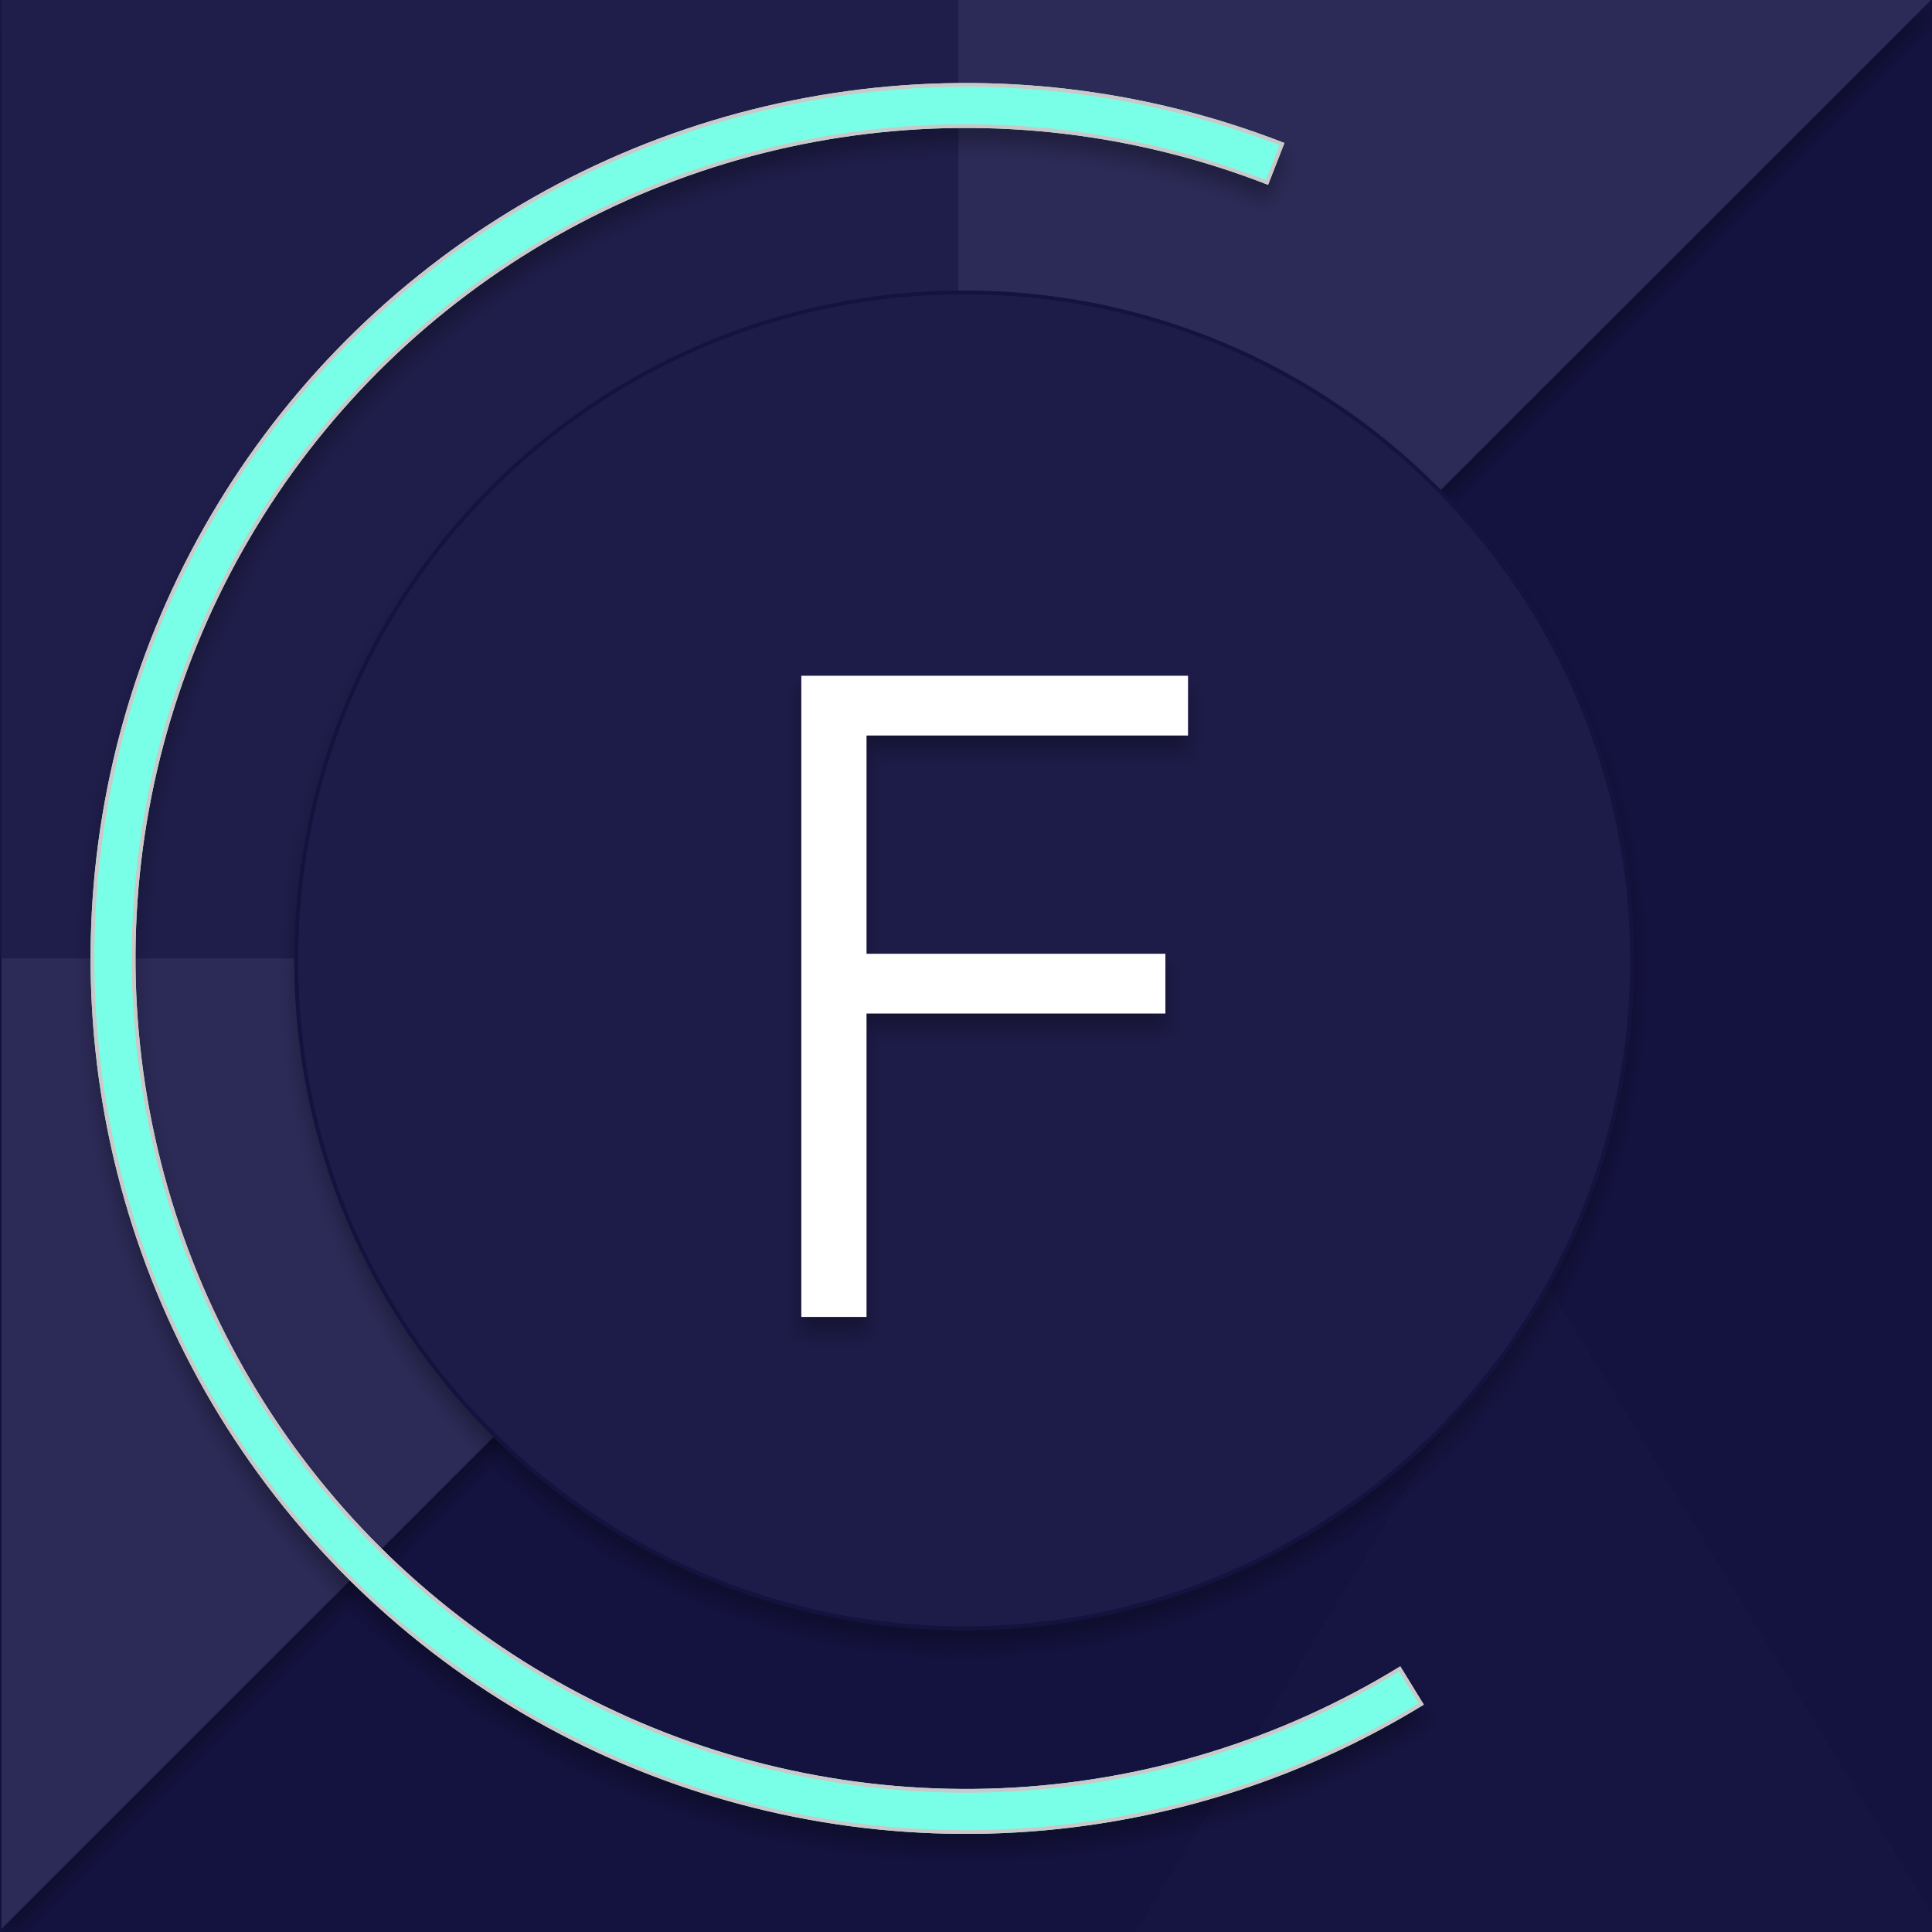
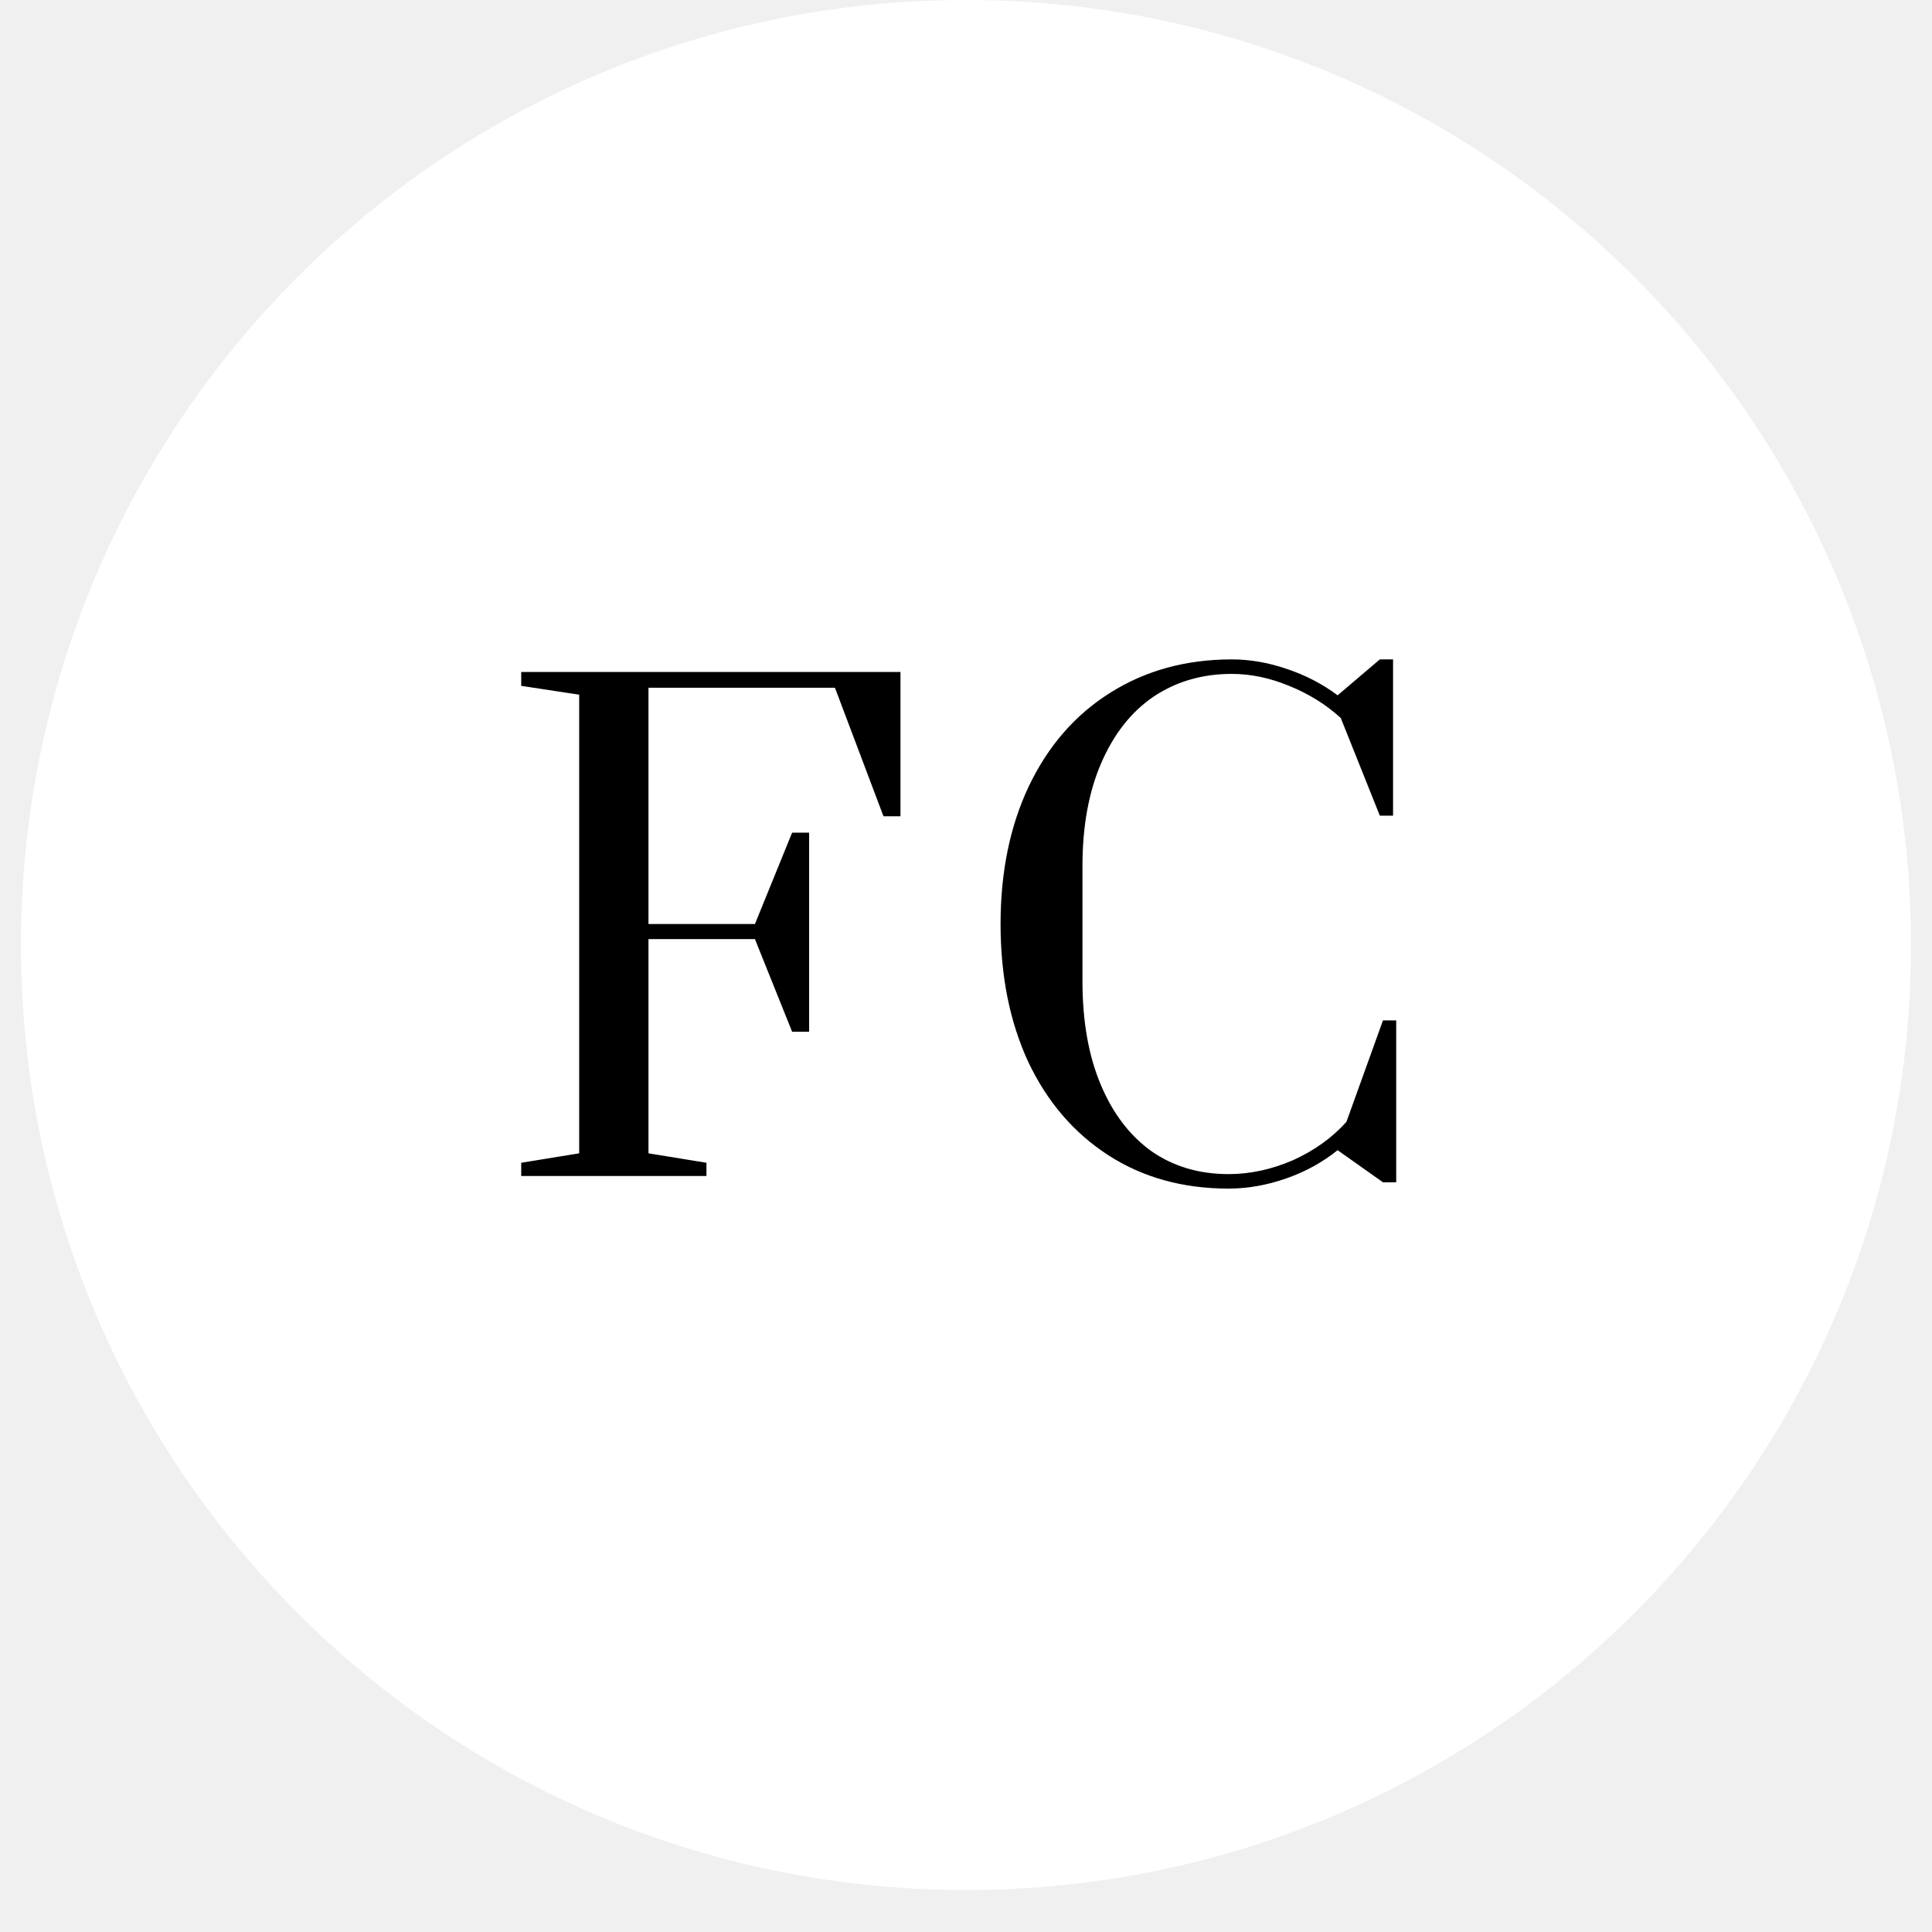
- <svg xmlns="http://www.w3.org/2000/svg" width="512" height="512" viewBox="0 0 512 512" fill="none">
-   <g clip-path="url(#clip0)">
-     <rect width="512" height="512" fill="#14123E" />
-     <g filter="url(#filter0_d)">
-       <path d="M0.373 -3.544L515.286 -3.543L0.373 511.202L0.373 -3.544Z" fill="#2C2A56" />
-     </g>
-     <path d="M408 337L301 512H515L408 337Z" fill="#1A1844" fill-opacity="0.4" />
-     <path d="M0 0H254V254H0V0Z" fill="#1A1844" fill-opacity="0.7" />
-     <g filter="url(#filter1_d)">
-       <path d="M255.5 432C353.531 432 433 352.531 433 254.5C433 156.469 353.531 77 255.5 77C157.469 77 78 156.469 78 254.5C78 352.531 157.469 432 255.5 432Z" fill="#1D1B47" />
-       <path d="M432.5 254.5C432.5 352.254 353.254 431.5 255.5 431.5C157.746 431.5 78.5 352.254 78.5 254.5C78.5 156.746 157.746 77.5 255.5 77.5C353.254 77.5 432.5 156.746 432.5 254.5Z" stroke="#14123E" />
-     </g>
-     <g filter="url(#filter2_d)">
-       <mask id="path-6-inside-1" fill="white">
-         <path d="M377.324 451.749C343.655 472.405 305.271 484.123 265.806 485.793C226.342 487.462 187.105 479.028 151.812 461.289C116.52 443.551 86.341 417.095 64.134 384.428C41.928 351.762 28.43 313.967 24.919 274.623C21.407 235.28 27.999 195.692 44.07 159.609C60.141 123.526 85.158 92.144 116.751 68.436C148.345 44.728 185.469 29.479 224.605 24.134C263.741 18.789 303.594 23.524 340.388 37.892L336.056 48.985C301.151 35.355 263.344 30.863 226.216 35.933C189.089 41.004 153.871 55.471 123.899 77.962C93.927 100.453 70.194 130.224 54.949 164.454C39.703 198.685 33.449 236.241 36.78 273.565C40.111 310.888 52.917 346.744 73.983 377.733C95.05 408.723 123.68 433.821 157.16 450.649C190.641 467.477 227.864 475.478 265.303 473.894C302.742 472.311 339.156 461.194 371.096 441.598L377.324 451.749Z" />
-       </mask>
-       <path d="M377.324 451.749C343.655 472.405 305.271 484.123 265.806 485.793C226.342 487.462 187.105 479.028 151.812 461.289C116.52 443.551 86.341 417.095 64.134 384.428C41.928 351.762 28.43 313.967 24.919 274.623C21.407 235.28 27.999 195.692 44.07 159.609C60.141 123.526 85.158 92.144 116.751 68.436C148.345 44.728 185.469 29.479 224.605 24.134C263.741 18.789 303.594 23.524 340.388 37.892L336.056 48.985C301.151 35.355 263.344 30.863 226.216 35.933C189.089 41.004 153.871 55.471 123.899 77.962C93.927 100.453 70.194 130.224 54.949 164.454C39.703 198.685 33.449 236.241 36.78 273.565C40.111 310.888 52.917 346.744 73.983 377.733C95.05 408.723 123.68 433.821 157.16 450.649C190.641 467.477 227.864 475.478 265.303 473.894C302.742 472.311 339.156 461.194 371.096 441.598L377.324 451.749Z" fill="#79FFE7" />
-       <path d="M377.324 451.749C343.655 472.405 305.271 484.123 265.806 485.793C226.342 487.462 187.105 479.028 151.812 461.289C116.52 443.551 86.341 417.095 64.134 384.428C41.928 351.762 28.43 313.967 24.919 274.623C21.407 235.28 27.999 195.692 44.07 159.609C60.141 123.526 85.158 92.144 116.751 68.436C148.345 44.728 185.469 29.479 224.605 24.134C263.741 18.789 303.594 23.524 340.388 37.892L336.056 48.985C301.151 35.355 263.344 30.863 226.216 35.933C189.089 41.004 153.871 55.471 123.899 77.962C93.927 100.453 70.194 130.224 54.949 164.454C39.703 198.685 33.449 236.241 36.78 273.565C40.111 310.888 52.917 346.744 73.983 377.733C95.05 408.723 123.68 433.821 157.16 450.649C190.641 467.477 227.864 475.478 265.303 473.894C302.742 472.311 339.156 461.194 371.096 441.598L377.324 451.749Z" stroke="#C9C9C9" stroke-width="2" mask="url(#path-6-inside-1)" />
-     </g>
-     <g filter="url(#filter3_d)">
-       <path d="M229.64 349H212.36V179.08H314.84V194.92H229.64V252.76H308.84V268.6H229.64V349Z" fill="white" />
-     </g>
-   </g>
-   <defs>
-     <filter id="filter0_d" x="-261" y="-261" width="780.285" height="780.285" filterUnits="userSpaceOnUse" color-interpolation-filters="sRGB">
-       <feFlood flood-opacity="0" result="BackgroundImageFix" />
-       <feColorMatrix in="SourceAlpha" type="matrix" values="0 0 0 0 0 0 0 0 0 0 0 0 0 0 0 0 0 0 127 0" />
-       <feOffset dy="4" />
-       <feGaussianBlur stdDeviation="2" />
-       <feColorMatrix type="matrix" values="0 0 0 0 0 0 0 0 0 0 0 0 0 0 0 0 0 0 0.25 0" />
-       <feBlend mode="normal" in2="BackgroundImageFix" result="effect1_dropShadow" />
-       <feBlend mode="normal" in="SourceGraphic" in2="effect1_dropShadow" result="shape" />
-     </filter>
-     <filter id="filter1_d" x="74" y="77" width="363" height="363" filterUnits="userSpaceOnUse" color-interpolation-filters="sRGB">
-       <feFlood flood-opacity="0" result="BackgroundImageFix" />
-       <feColorMatrix in="SourceAlpha" type="matrix" values="0 0 0 0 0 0 0 0 0 0 0 0 0 0 0 0 0 0 127 0" />
-       <feOffset dy="4" />
-       <feGaussianBlur stdDeviation="2" />
-       <feColorMatrix type="matrix" values="0 0 0 0 0 0 0 0 0 0 0 0 0 0 0 0 0 0 0.25 0" />
-       <feBlend mode="normal" in2="BackgroundImageFix" result="effect1_dropShadow" />
-       <feBlend mode="normal" in="SourceGraphic" in2="effect1_dropShadow" result="shape" />
-     </filter>
-     <filter id="filter2_d" x="20" y="22" width="361.324" height="472" filterUnits="userSpaceOnUse" color-interpolation-filters="sRGB">
-       <feFlood flood-opacity="0" result="BackgroundImageFix" />
-       <feColorMatrix in="SourceAlpha" type="matrix" values="0 0 0 0 0 0 0 0 0 0 0 0 0 0 0 0 0 0 127 0" />
-       <feOffset dy="4" />
-       <feGaussianBlur stdDeviation="2" />
-       <feColorMatrix type="matrix" values="0 0 0 0 0 0 0 0 0 0 0 0 0 0 0 0 0 0 0.25 0" />
-       <feBlend mode="normal" in2="BackgroundImageFix" result="effect1_dropShadow" />
-       <feBlend mode="normal" in="SourceGraphic" in2="effect1_dropShadow" result="shape" />
-     </filter>
-     <filter id="filter3_d" x="208.36" y="179.08" width="110.48" height="177.92" filterUnits="userSpaceOnUse" color-interpolation-filters="sRGB">
-       <feFlood flood-opacity="0" result="BackgroundImageFix" />
-       <feColorMatrix in="SourceAlpha" type="matrix" values="0 0 0 0 0 0 0 0 0 0 0 0 0 0 0 0 0 0 127 0" />
-       <feOffset dy="4" />
-       <feGaussianBlur stdDeviation="2" />
-       <feColorMatrix type="matrix" values="0 0 0 0 0 0 0 0 0 0 0 0 0 0 0 0 0 0 0.25 0" />
-       <feBlend mode="normal" in2="BackgroundImageFix" result="effect1_dropShadow" />
-       <feBlend mode="normal" in="SourceGraphic" in2="effect1_dropShadow" result="shape" />
-     </filter>
-     <clipPath id="clip0">
-       <rect width="512" height="512" fill="white" />
-     </clipPath>
-   </defs>
+ <svg xmlns="http://www.w3.org/2000/svg" width="46" height="46" fill="none" viewBox="0 0 45 46">
+   <rect fill="white" height="45" rx="22.5" width="45" />
+   <path d="M11.91 28V27.685L13.29 27.46V16.54L11.91 16.33V16H20.94V19.435H20.535L19.38 16.375H14.94V22H17.475L18.36 19.825H18.765V24.565H18.36L17.475 22.36H14.94V27.46L16.32 27.685V28H11.91ZM28.753 28.3C27.663 28.3 26.708 28.035 25.888 27.505C25.068 26.975 24.433 26.235 23.983 25.285C23.543 24.335 23.323 23.24 23.323 22C23.323 20.76 23.548 19.665 23.998 18.715C24.458 17.755 25.103 17.015 25.933 16.495C26.773 15.965 27.738 15.7 28.828 15.7C29.258 15.7 29.693 15.775 30.133 15.925C30.583 16.075 30.988 16.285 31.348 16.555L32.353 15.7H32.668V19.42H32.353L31.423 17.095C31.073 16.775 30.663 16.52 30.193 16.33C29.733 16.14 29.278 16.045 28.828 16.045C28.128 16.045 27.508 16.225 26.968 16.585C26.438 16.945 26.023 17.47 25.723 18.16C25.423 18.85 25.273 19.67 25.273 20.62V23.365C25.273 24.315 25.418 25.135 25.708 25.825C25.998 26.515 26.403 27.045 26.923 27.415C27.443 27.775 28.053 27.955 28.753 27.955C29.263 27.955 29.773 27.845 30.283 27.625C30.793 27.395 31.218 27.09 31.558 26.71L32.428 24.295H32.743V28.15H32.428L31.348 27.385C30.988 27.675 30.578 27.9 30.118 28.06C29.658 28.22 29.203 28.3 28.753 28.3Z" fill="black" />
</svg>
